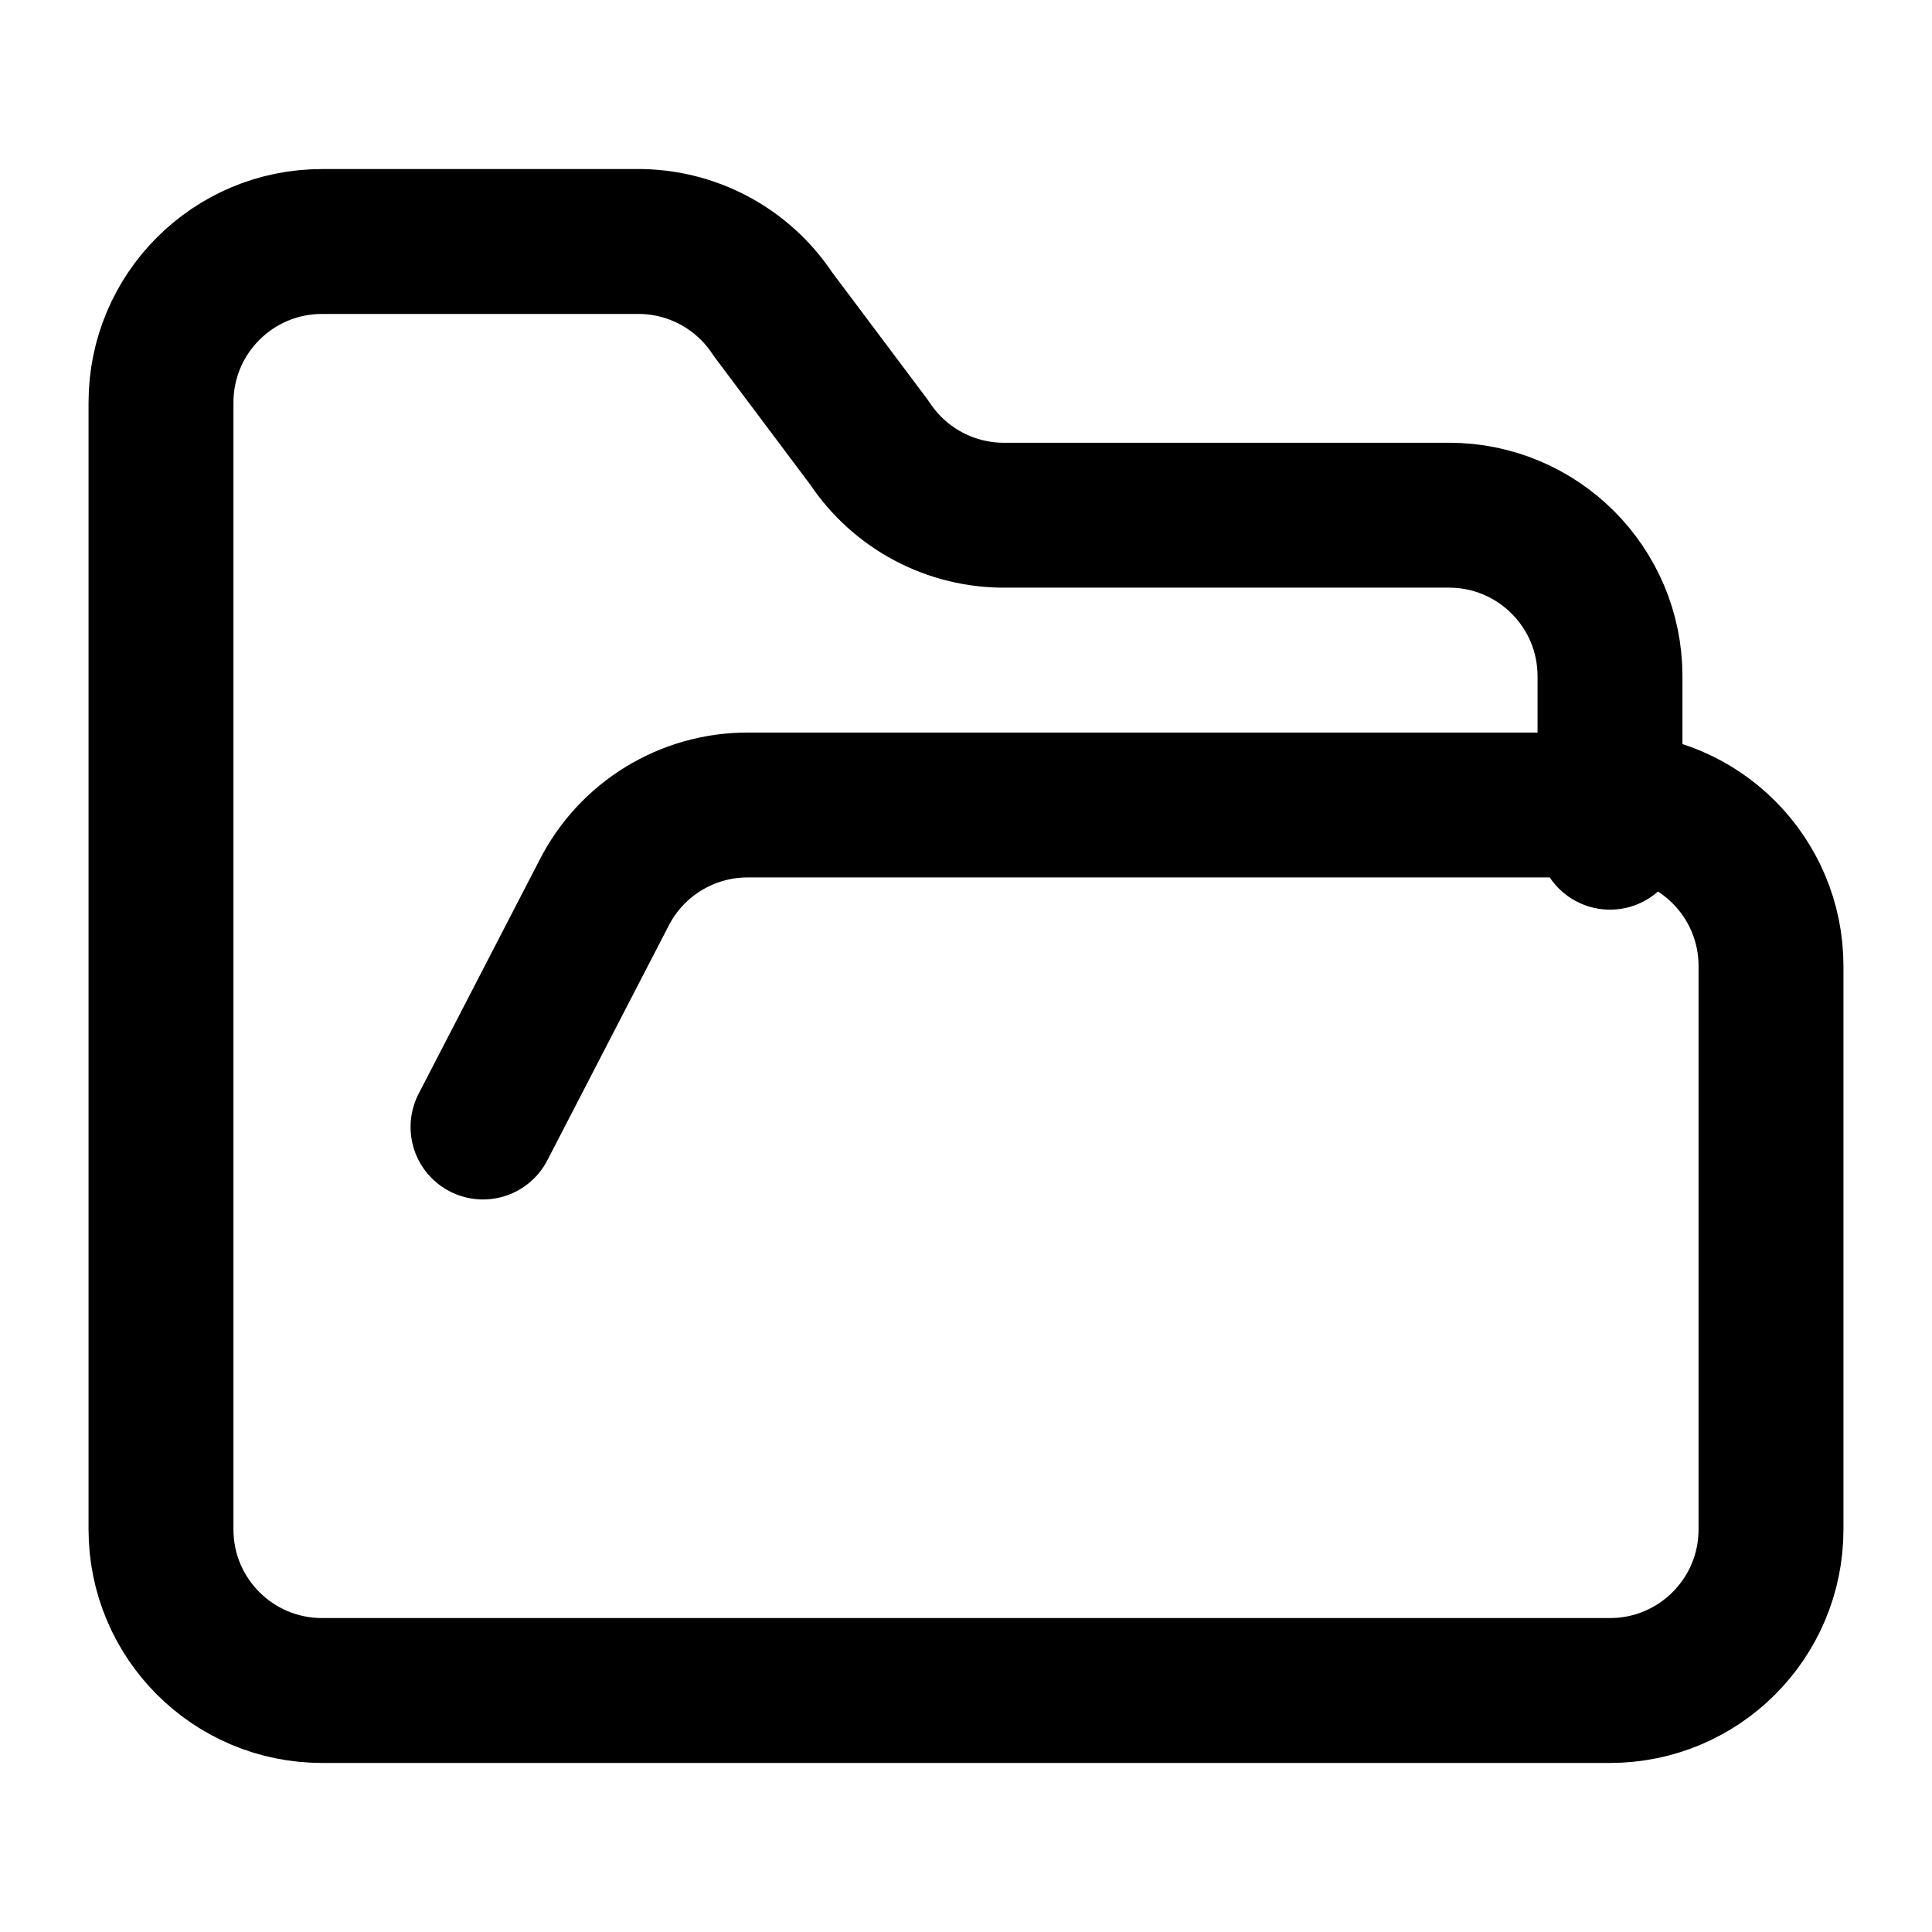
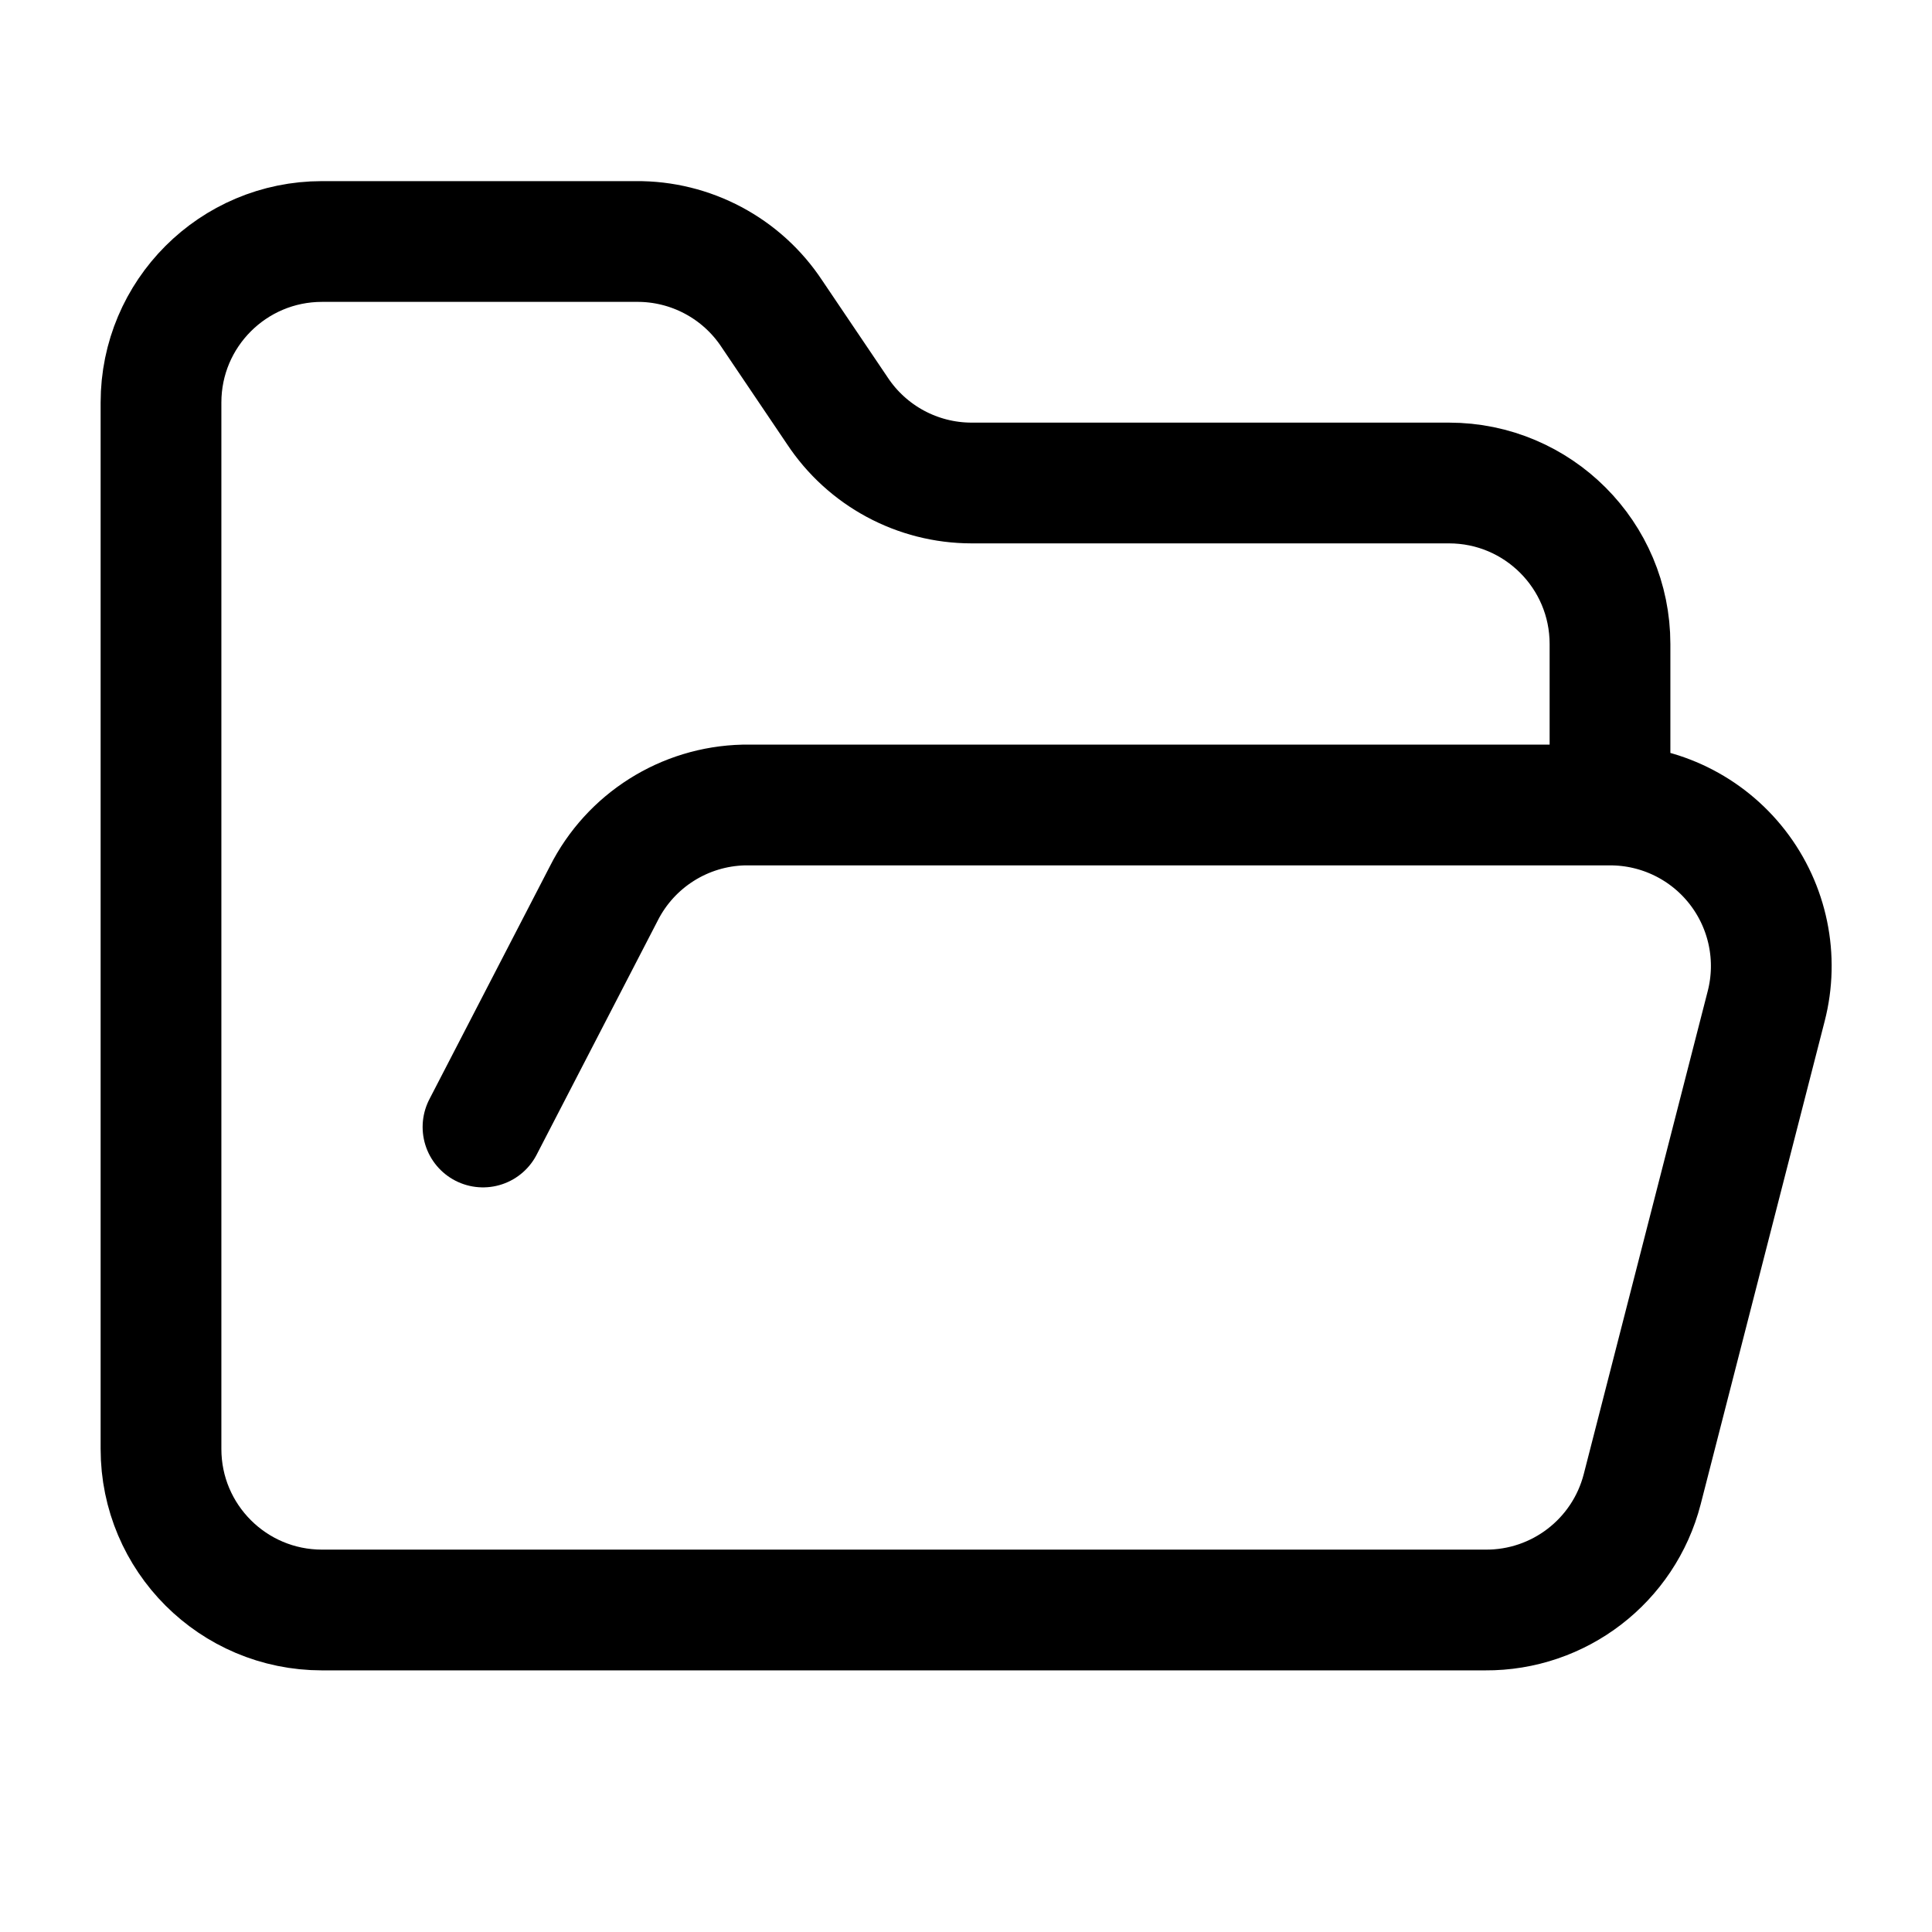
- <svg xmlns="http://www.w3.org/2000/svg" width="16" height="16" viewBox="0 0 24 24" fill="none" stroke="currentColor" stroke-width="1.8" stroke-linecap="round" stroke-linejoin="round">
-   <path d="m6 14 1.5-2.9A2 2 0 0 1 9.3 10H20a2 2 0 0 1 2 2v7a2 2 0 0 1-2 2H4a2 2 0 0 1-2-2V5a2 2 0 0 1 2-2h3.9a2 2 0 0 1 1.7.9l1.2 1.6a2 2 0 0 0 1.7.9H18a2 2 0 0 1 2 2v2" />
+ <svg xmlns="http://www.w3.org/2000/svg" viewBox="0 0 24 24" fill="none" stroke="currentColor" stroke-width="1.5" stroke-linecap="round" stroke-linejoin="round">
+   <path d="M6 14l1.5-2.9A2 2 0 0 1 9.24 10H20a2 2 0 0 1 1.94 2.5l-1.54 6a2 2 0 0 1-1.95 1.5H4a2 2 0 0 1-2-2V5a2 2 0 0 1 2-2h3.9a2 2 0 0 1 1.69.9l.81 1.2a2 2 0 0 0 1.67.9H18a2 2 0 0 1 2 2v2" />
</svg>
